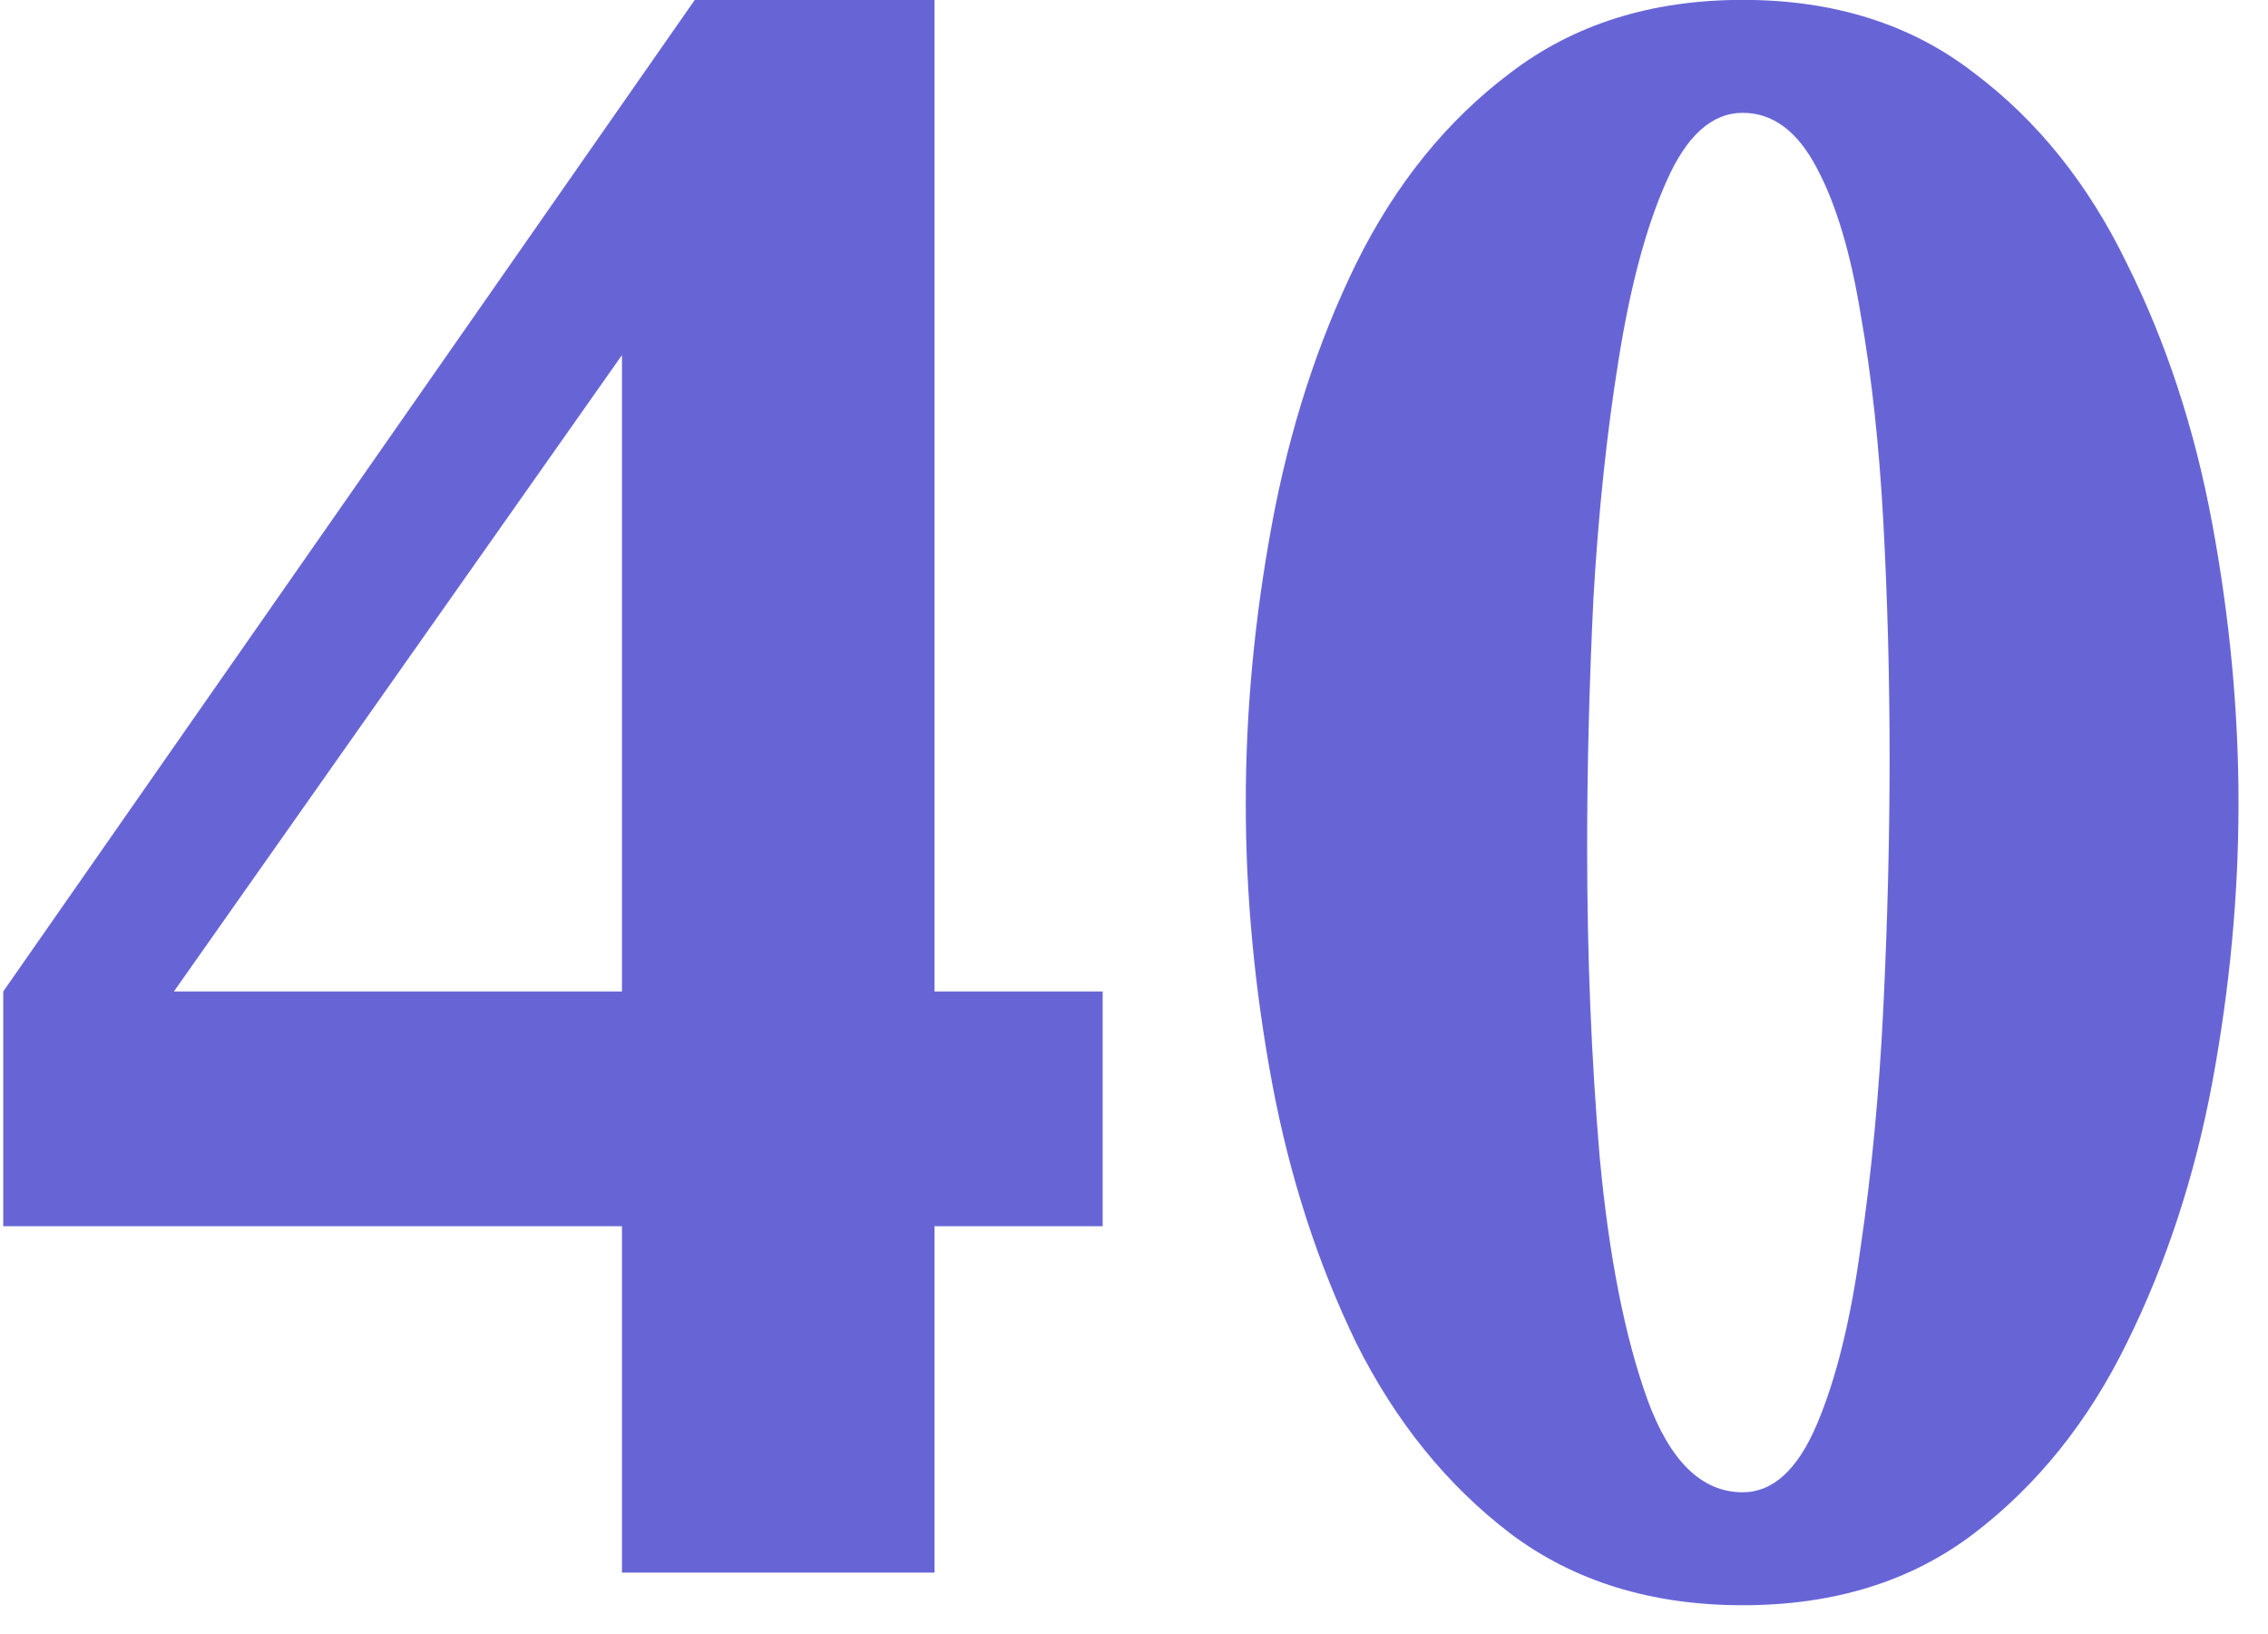
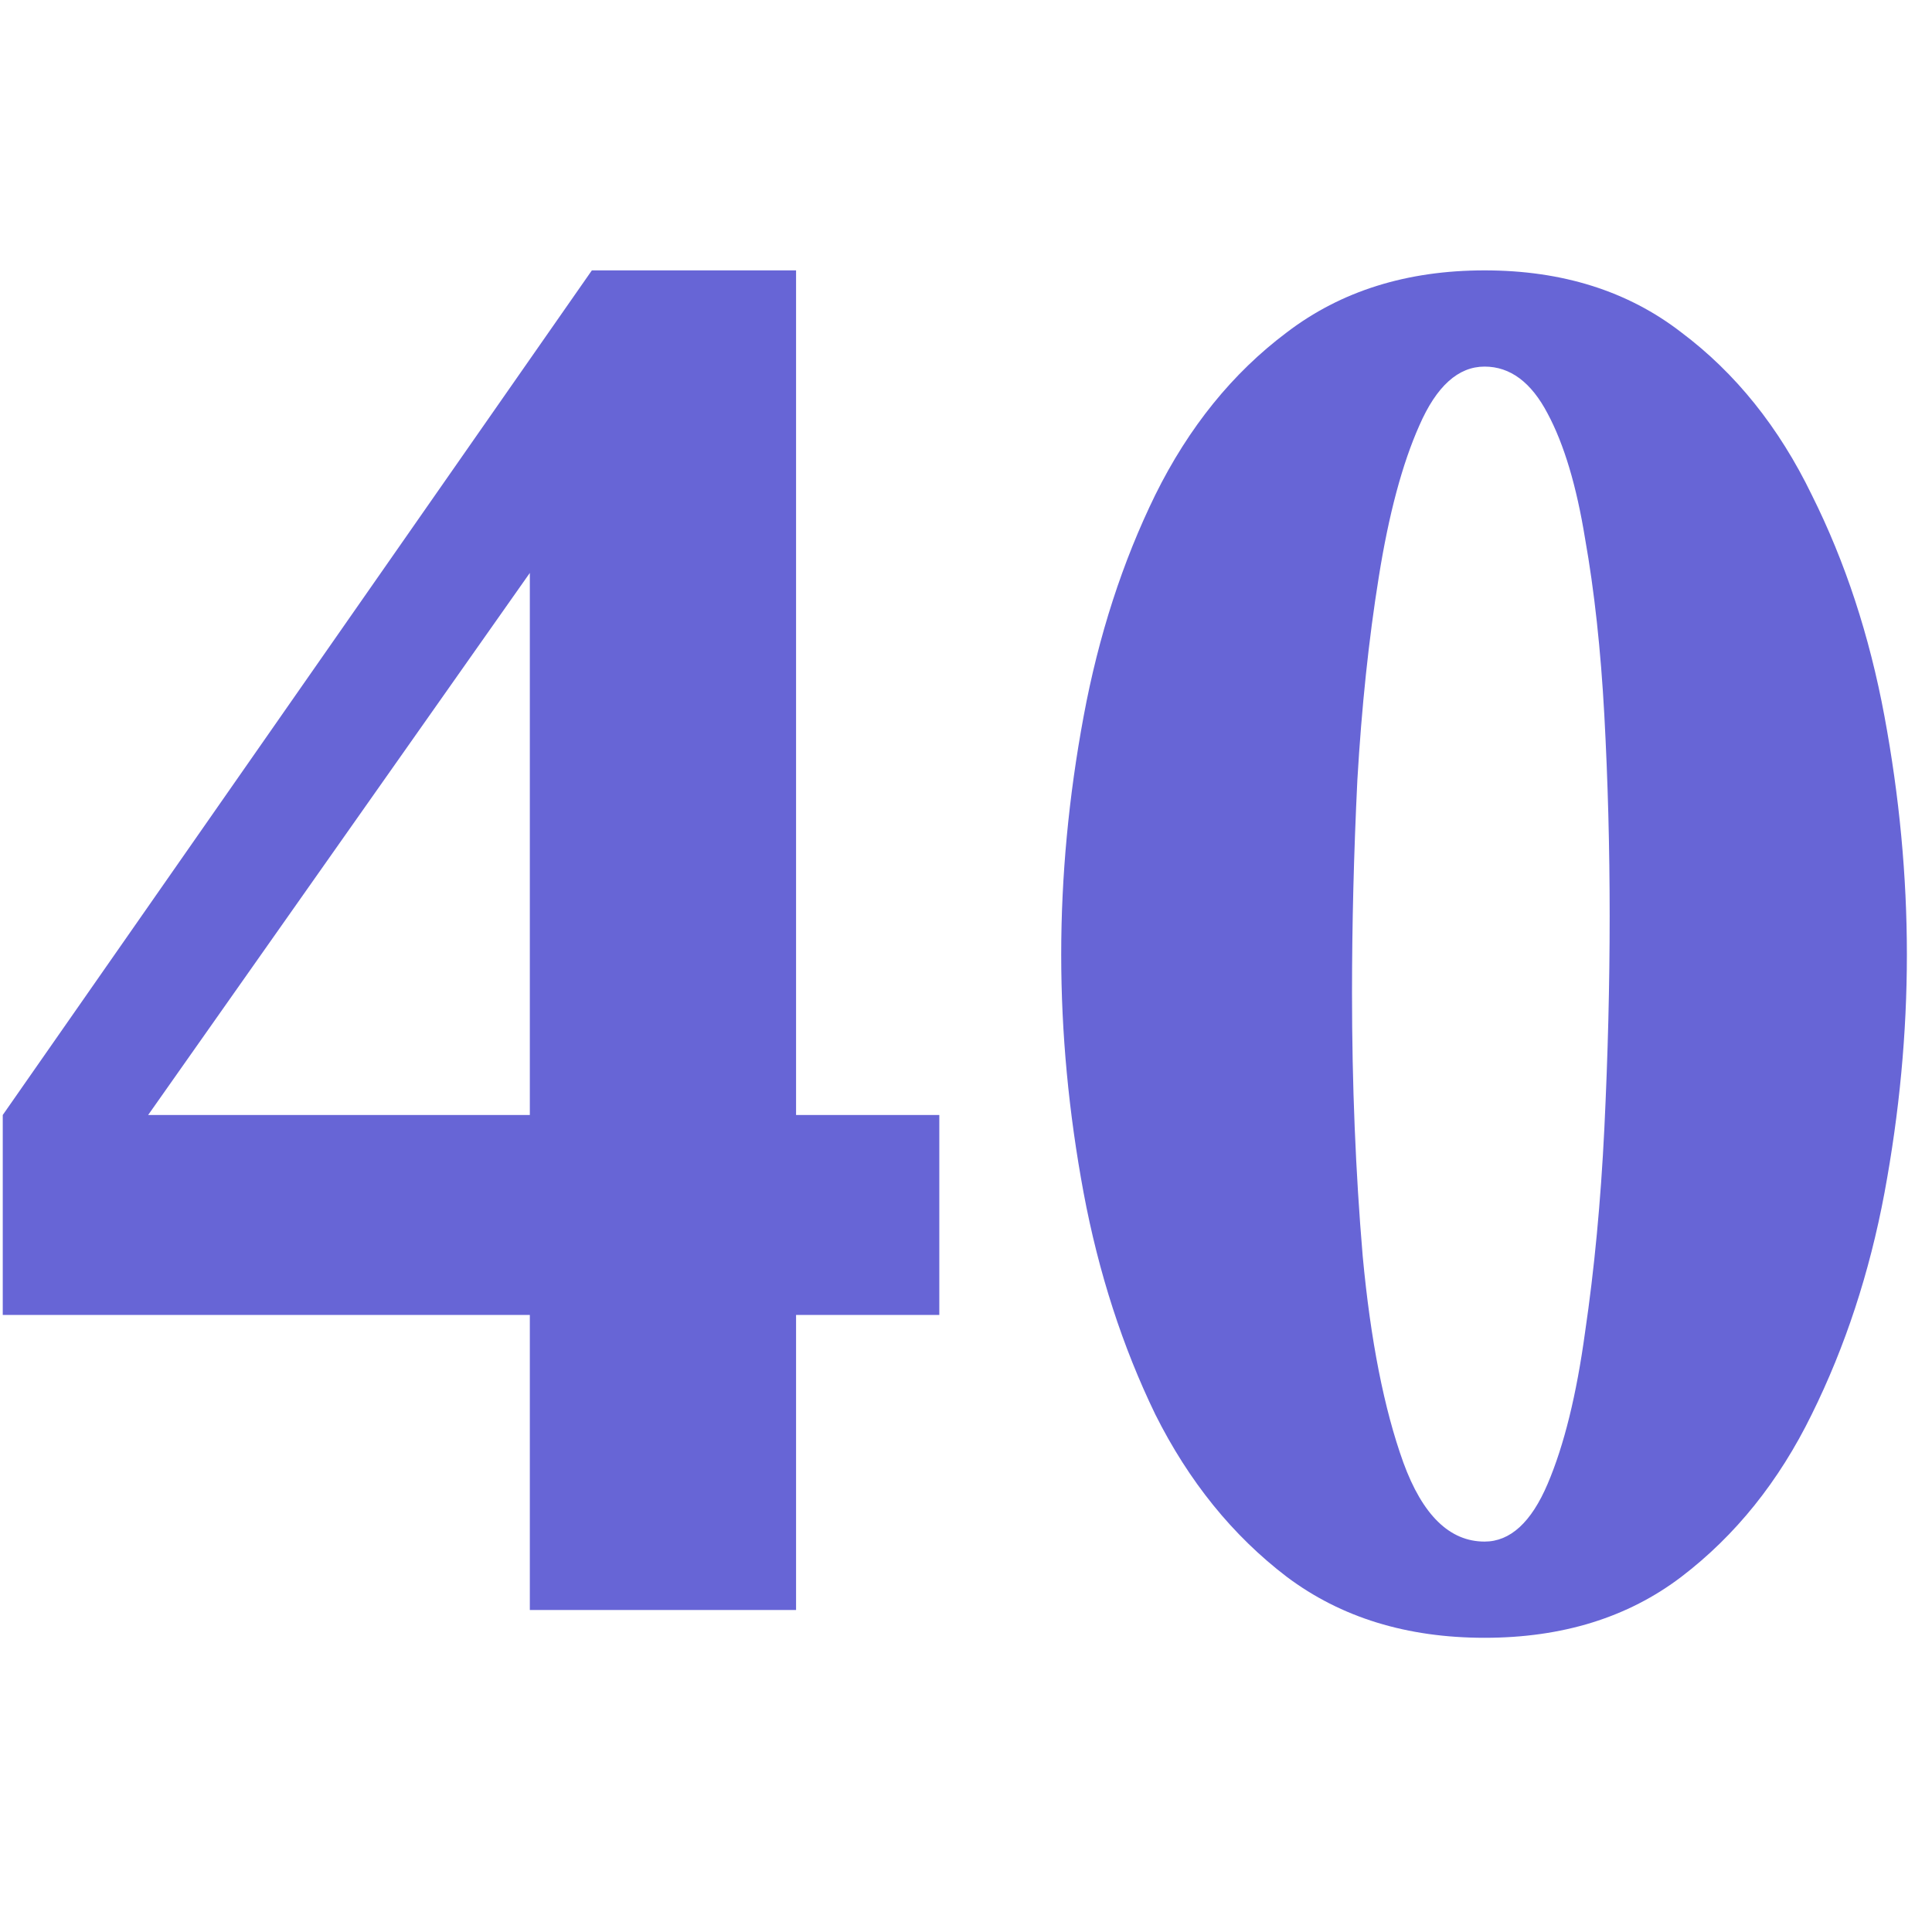
- <svg xmlns="http://www.w3.org/2000/svg" width="75" height="54" viewBox="0 0 75 54" fill="none">
+ <svg xmlns="http://www.w3.org/2000/svg" width="75" height="75" viewBox="0 0 75 54" fill="none">
  <path d="M36.464 40.545H30.903V52H20.568V40.545H0.107V32.784L22.976 -0.004H30.903V32.784H36.464V40.545ZM20.568 32.784V11.741L5.751 32.784H20.568ZM74.025 26.558C74.025 29.602 73.735 32.687 73.154 35.813C72.573 38.912 71.632 41.776 70.332 44.405C69.059 47.006 67.371 49.109 65.268 50.713C63.193 52.291 60.647 53.079 57.631 53.079C54.615 53.079 52.056 52.291 49.953 50.713C47.85 49.109 46.149 47.006 44.848 44.405C43.575 41.776 42.648 38.912 42.067 35.813C41.486 32.687 41.196 29.602 41.196 26.558C41.196 23.515 41.486 20.429 42.067 17.303C42.648 14.176 43.575 11.312 44.848 8.711C46.149 6.083 47.85 3.98 49.953 2.403C52.056 0.798 54.615 -0.004 57.631 -0.004C60.647 -0.004 63.193 0.798 65.268 2.403C67.371 3.98 69.059 6.083 70.332 8.711C71.632 11.312 72.573 14.176 73.154 17.303C73.735 20.429 74.025 23.515 74.025 26.558ZM62.487 25.064C62.487 22.408 62.418 19.807 62.28 17.261C62.141 14.716 61.892 12.433 61.533 10.413C61.201 8.366 60.717 6.747 60.08 5.557C59.444 4.34 58.627 3.731 57.631 3.731C56.608 3.731 55.764 4.492 55.1 6.014C54.435 7.508 53.91 9.472 53.523 11.907C53.135 14.315 52.858 16.943 52.692 19.793C52.554 22.643 52.485 25.396 52.485 28.052C52.485 31.594 52.623 34.997 52.9 38.262C53.204 41.527 53.73 44.197 54.477 46.273C55.224 48.32 56.276 49.344 57.631 49.344C58.627 49.344 59.444 48.597 60.08 47.102C60.717 45.608 61.201 43.644 61.533 41.209C61.892 38.774 62.141 36.145 62.28 33.323C62.418 30.473 62.487 27.72 62.487 25.064Z" fill="#6765D6" />
</svg>
